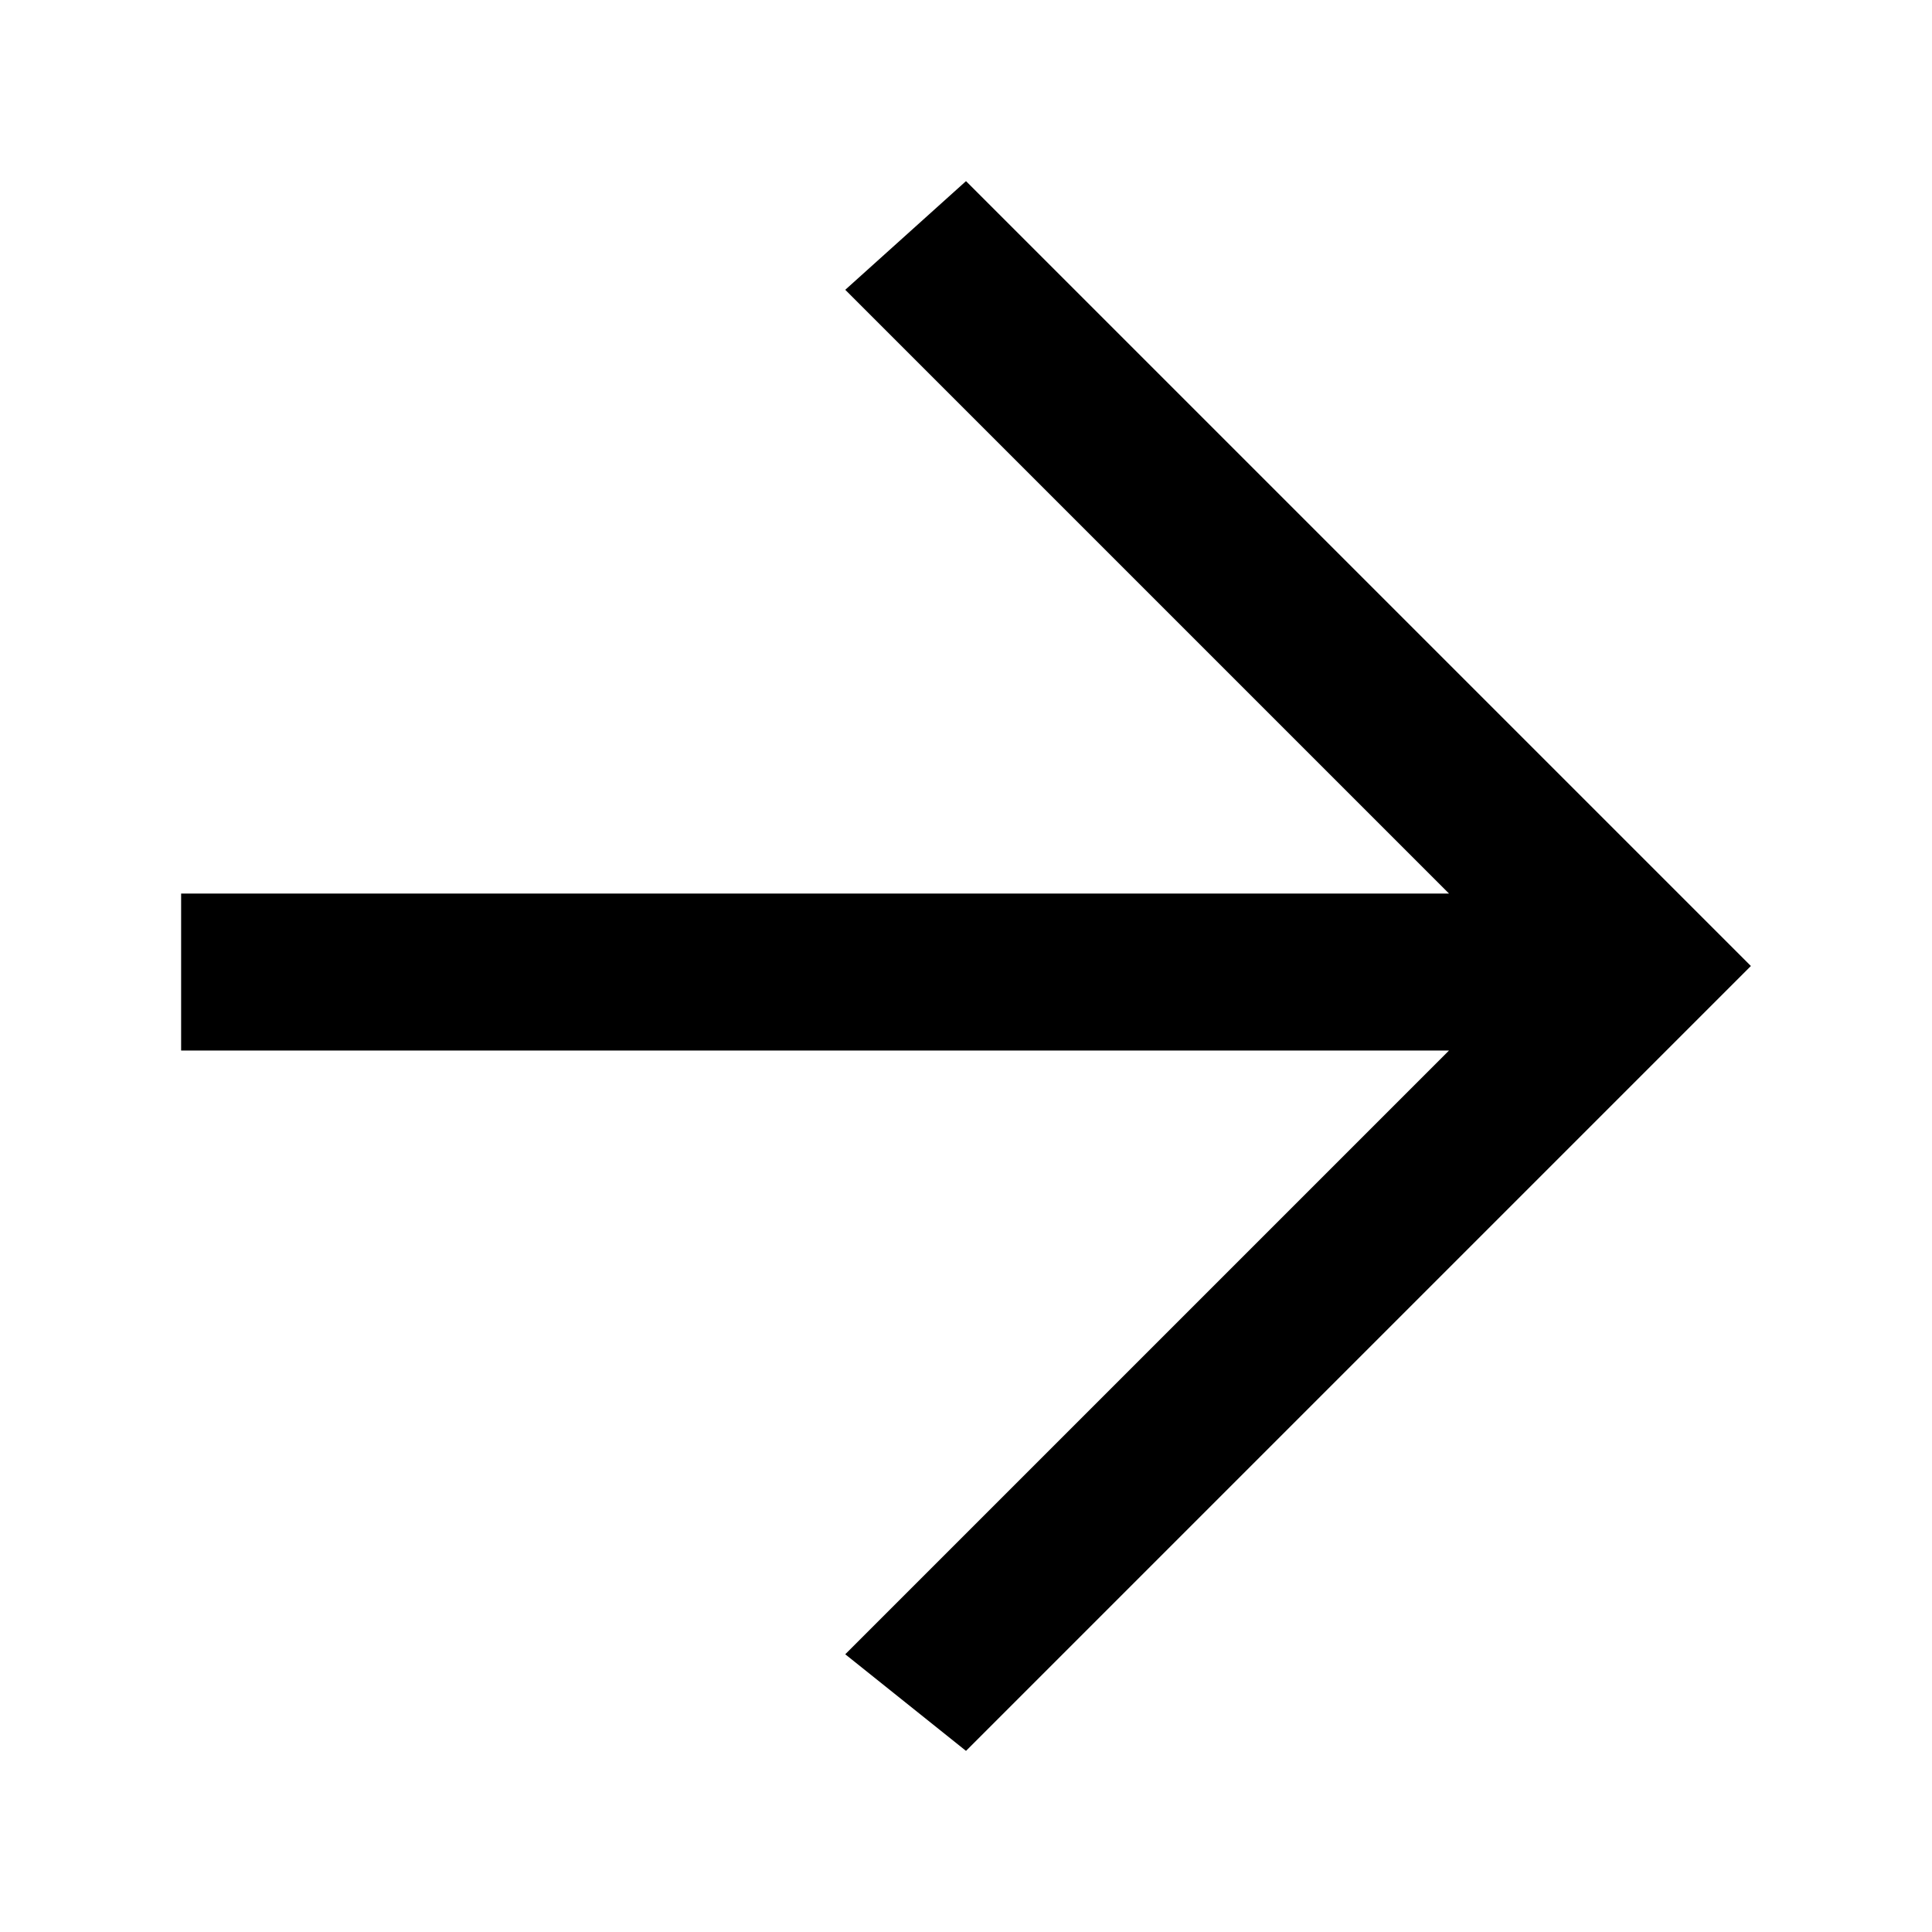
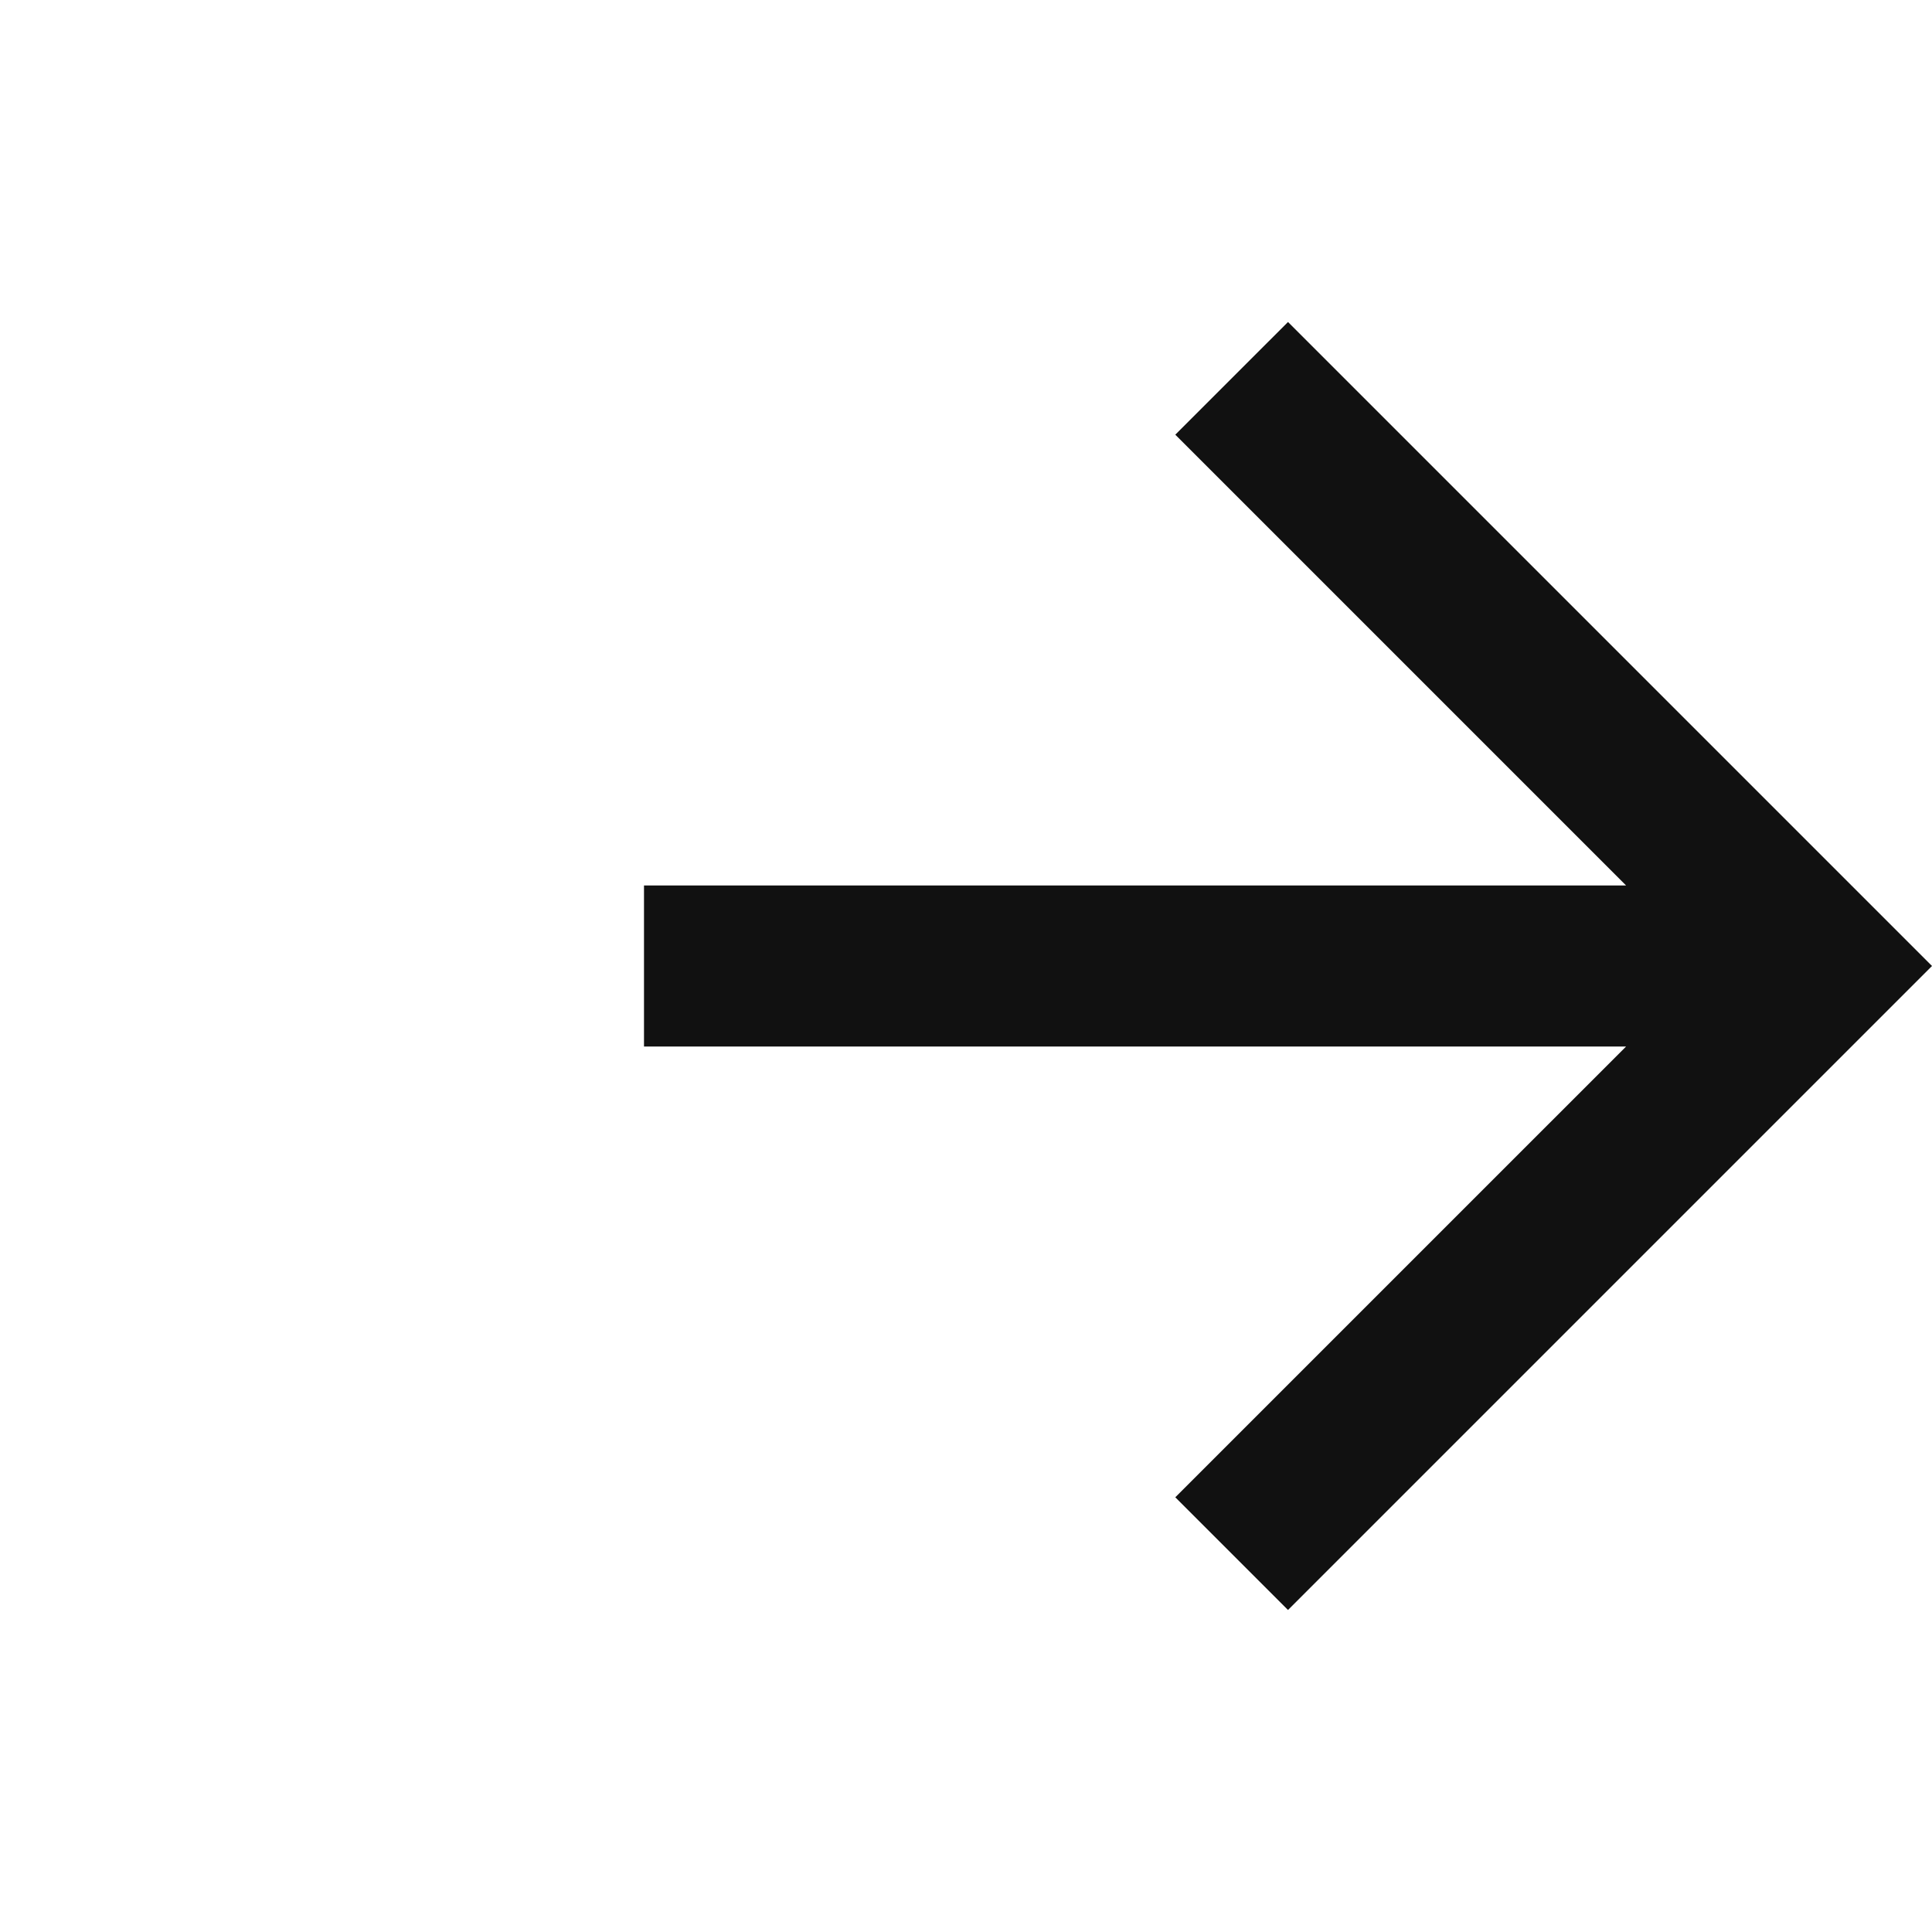
- <svg xmlns="http://www.w3.org/2000/svg" version="1.1" id="Layer_1" x="0px" y="0px" viewBox="0 0 16 16" style="enable-background:new 0 0 16 16;" xml:space="preserve">
-   <path d="M14.5,8l-6.5,6.5L7,13.7l5-5H1.5V7.4h10.5l-5-5L8,1.5L14.5,8z" />
+ <svg xmlns="http://www.w3.org/2000/svg" version="1.1" id="Layer_1" x="0px" y="0px" viewBox="0 0 24 24" style="enable-background:new 0 0 24 24;" xml:space="preserve">
+   <style type="text/css">
+ 	.st0{fill:none;}
+ 	.st1{fill:#111111;}
+ </style>
+   <path class="st0" d="M0,0h24v24H0V0z" />
+   <path class="st1" d="M16,4l-1.4,1.4l5.6,5.6H8v2h12.2l-5.6,5.6L16,20l8-8L16,4z" />
</svg>
